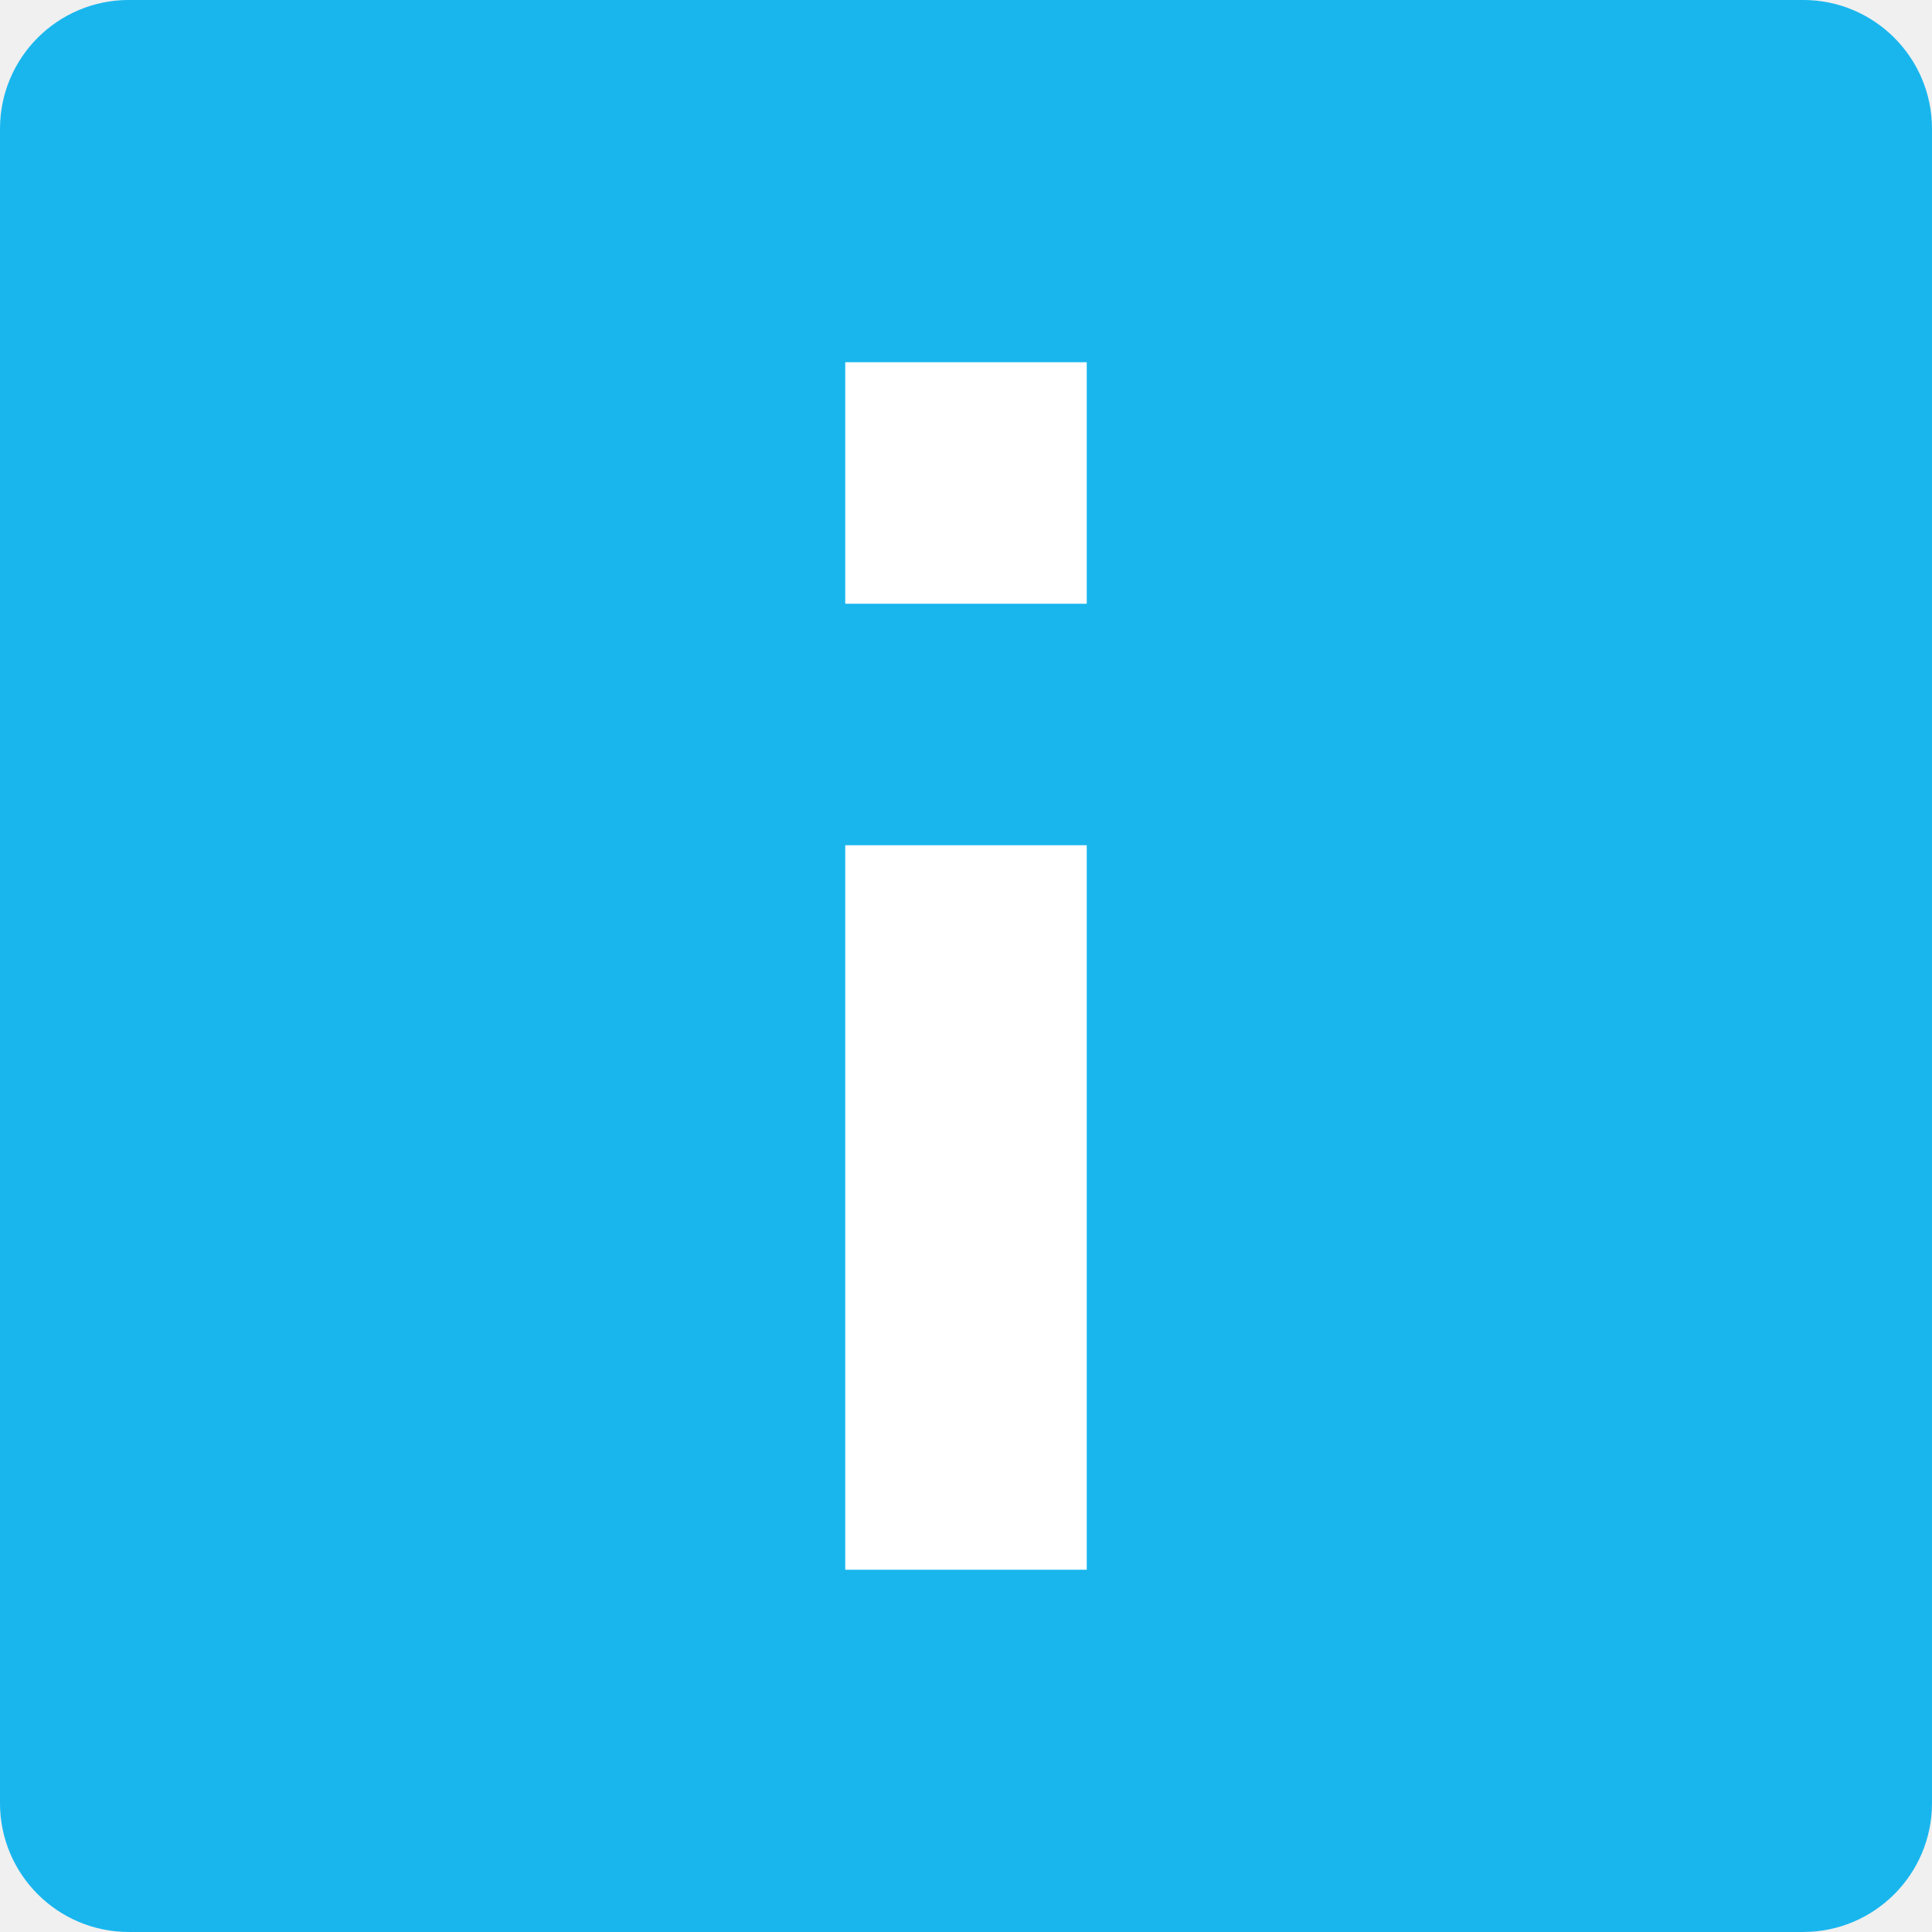
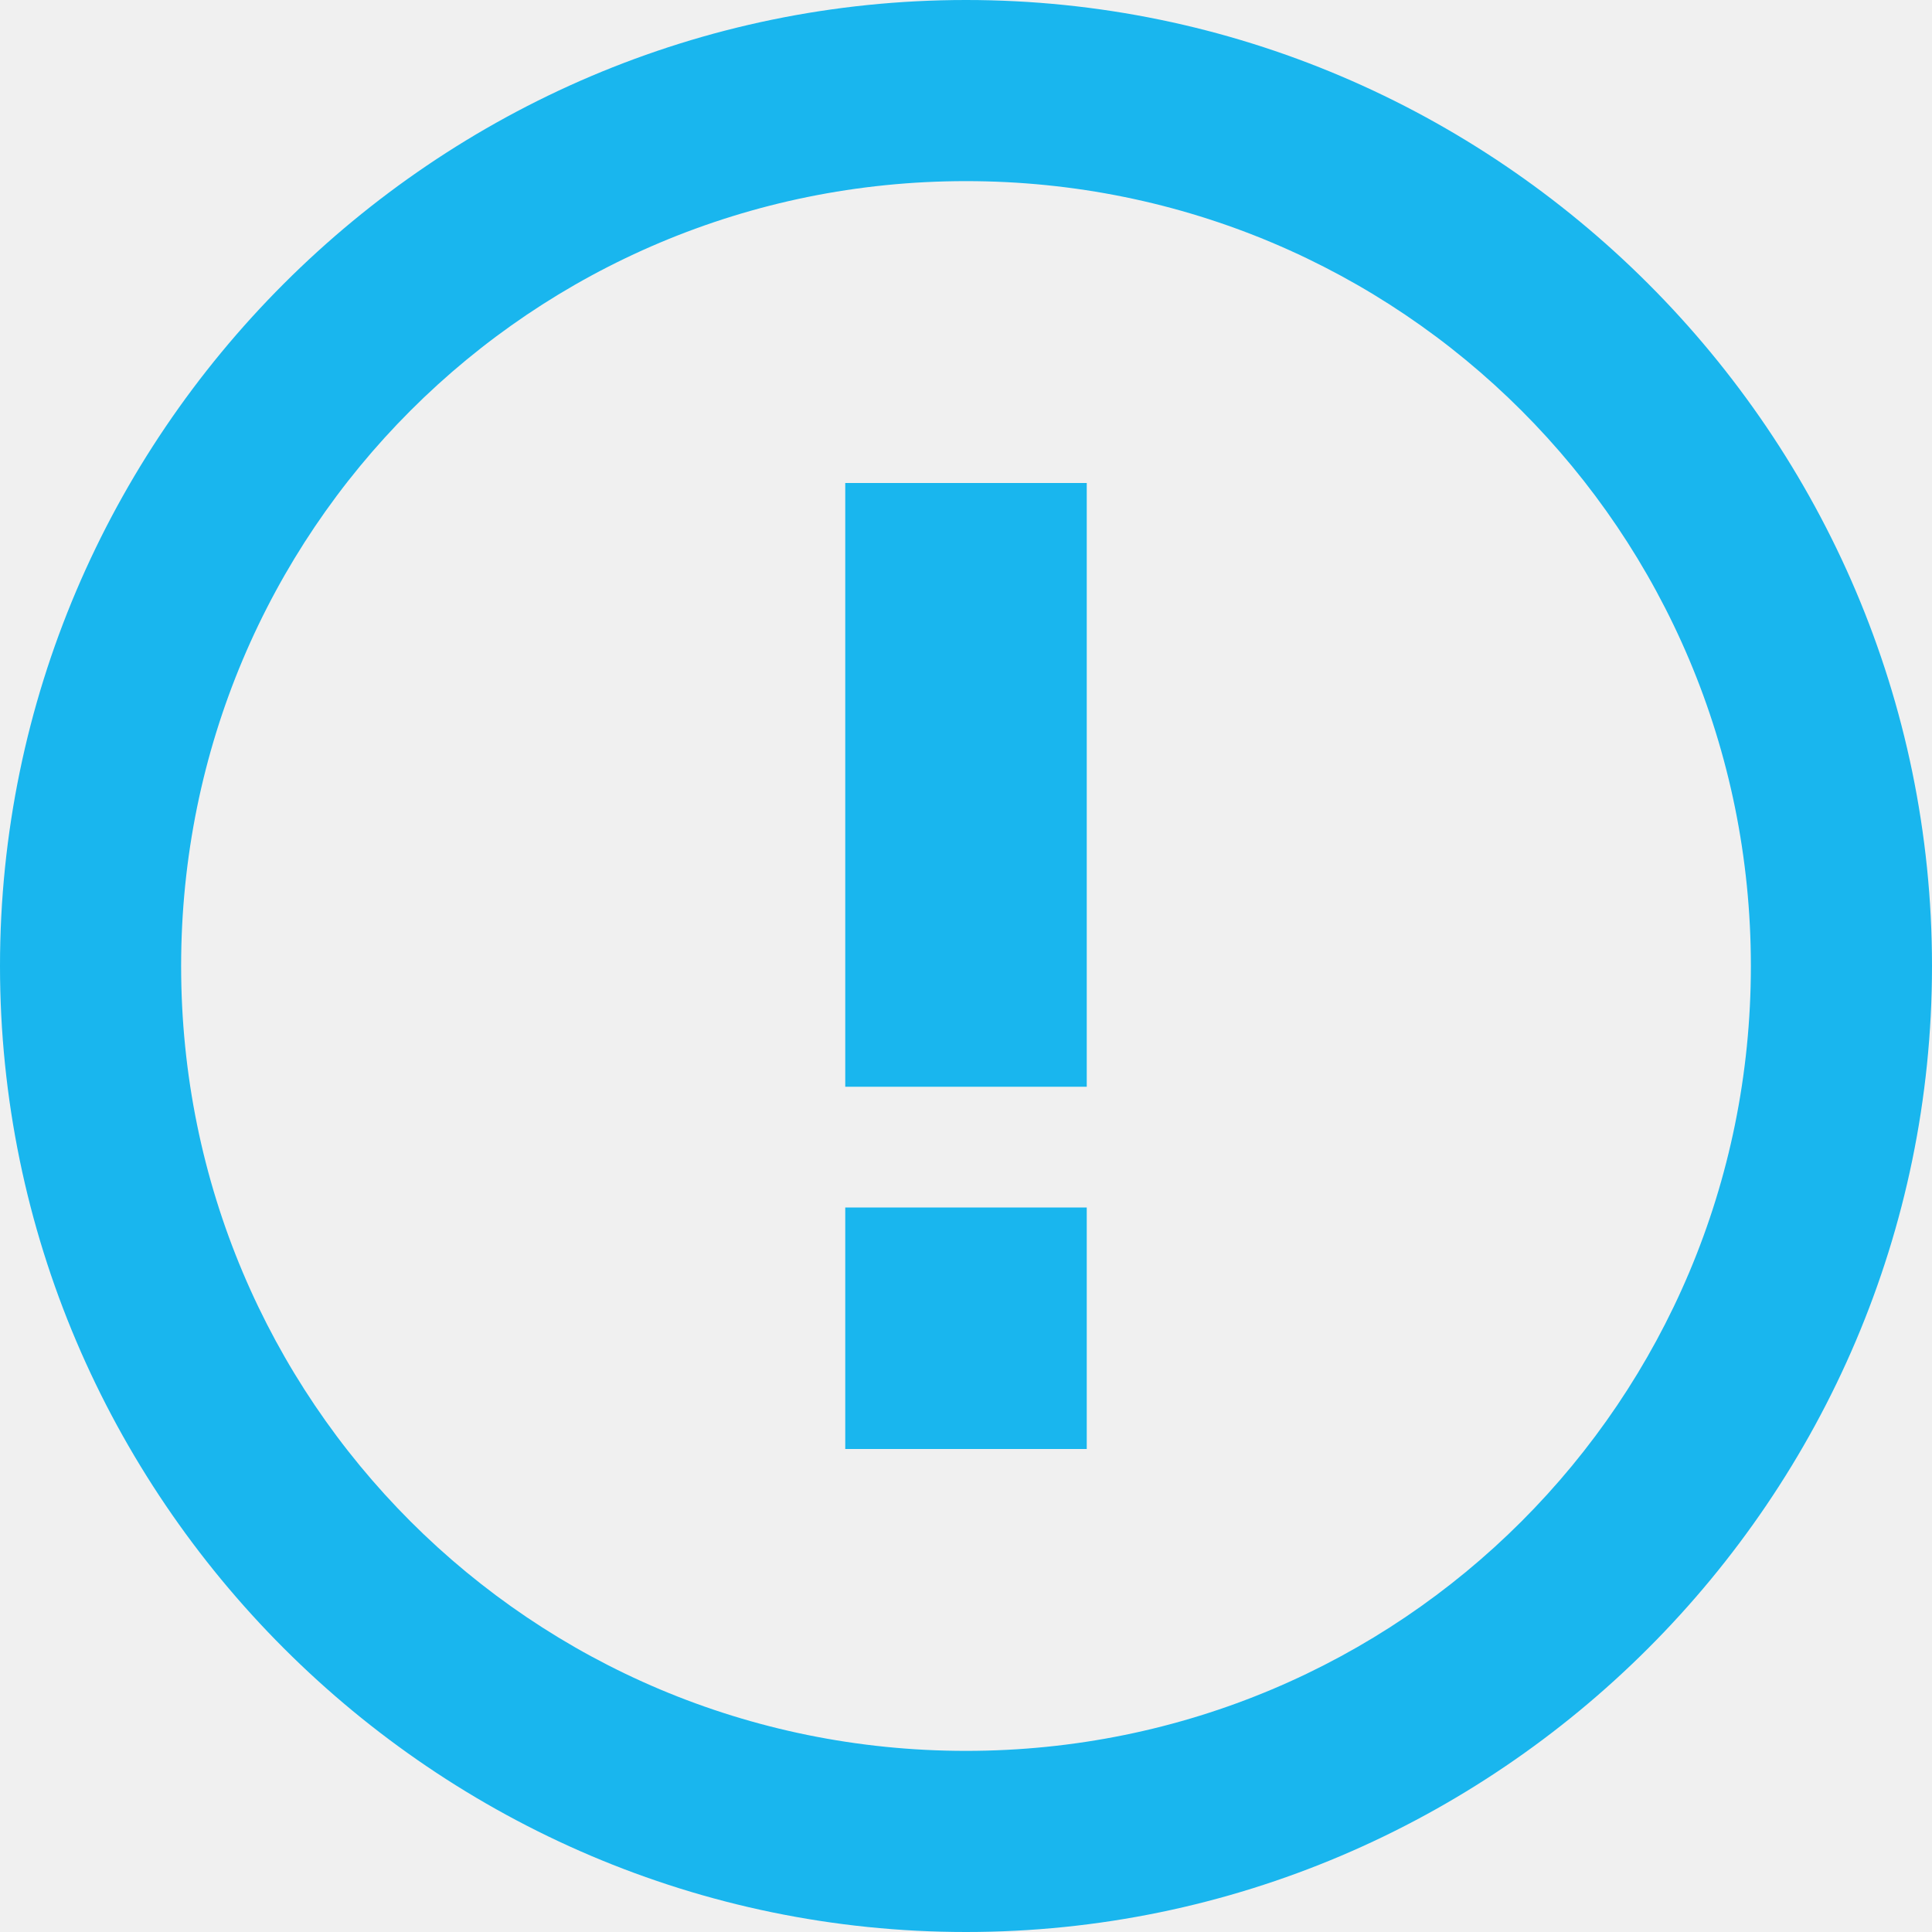
- <svg xmlns="http://www.w3.org/2000/svg" width="16" height="16" id="svg5918" version="1.1" viewBox="0 0 16 16">
-   <defs id="defs5920" />
-   <g id="layer1" transform="translate(-182.9385,-560.7201)">
-     <g style="display:inline" transform="matrix(0.6666661,0,0,0.6666667,-633.061,6.811943)" id="g5687" />
-     <g style="display:inline" id="g6413" transform="translate(-769.0615,364.3579)">
-       <rect style="color:#000000;display:inline;overflow:visible;visibility:visible;opacity:1;fill:none;fill-opacity:1;fill-rule:nonzero;stroke:none;stroke-width:1.5;stroke-linecap:butt;stroke-linejoin:miter;stroke-miterlimit:4;stroke-dasharray:1.5, 1.5;stroke-dashoffset:0.6;stroke-opacity:1;marker:none;enable-background:accumulate" id="rect6415" width="16" height="16" x="952" y="196.362" />
-       <rect style="color:#000000;display:inline;overflow:visible;visibility:visible;opacity:1;fill:#19b6ee;fill-opacity:1;fill-rule:nonzero;stroke:none;stroke-width:1;stroke-linecap:butt;stroke-linejoin:miter;stroke-miterlimit:4;stroke-dasharray:none;stroke-dashoffset:0;stroke-opacity:1;marker:none;enable-background:accumulate" id="rect4263" width="16" height="16" x="952" y="196.362" ry="1.067" />
-       <rect style="color:#000000;display:inline;overflow:visible;visibility:visible;opacity:1;fill:#ffffff;fill-opacity:1;fill-rule:nonzero;stroke:none;stroke-width:12;stroke-linecap:butt;stroke-linejoin:miter;stroke-miterlimit:4;stroke-dasharray:none;stroke-dashoffset:0;stroke-opacity:1;marker:none;enable-background:accumulate" id="rect5360" width="2" height="6" x="959" y="203.362" />
-       <rect y="199.362" x="959" height="2" width="2" id="rect5362" style="color:#000000;display:inline;overflow:visible;visibility:visible;opacity:1;fill:#ffffff;fill-opacity:1;fill-rule:nonzero;stroke:none;stroke-width:12;stroke-linecap:butt;stroke-linejoin:miter;stroke-miterlimit:4;stroke-dasharray:none;stroke-dashoffset:0;stroke-opacity:1;marker:none;enable-background:accumulate" />
+ <svg xmlns="http://www.w3.org/2000/svg" width="16px" height="16px" viewBox="0 0 16 16" version="1.1">
+   <defs />
+   <g id="Page-1" stroke="none" stroke-width="1" fill="none" fill-rule="evenodd">
+     <g id="info">
+       <g id="general-action-blue">
+         <rect id="rect5430" x="0" y="0" width="16" height="16" />
+         <g id="Group" fill="#19B6EE">
+           <path d="M8,0 C3.6,0 0,3.6 0,8 C0,12.4 3.6,16 8,16 C12.4,16 16,12.4 16,8 C16,3.6 12.4,0 8,0 L8,0 Z M8,14.5 C4.4,14.5 1.5,11.6 1.5,8 C1.5,4.4 4.4,1.5 8,1.5 C11.6,1.5 14.5,4.4 14.5,8 C14.5,11.6 11.6,14.5 8,14.5 L8,14.5 Z" id="Shape" />
+           <rect id="Rectangle-path" x="7" y="10" width="2" height="2" />
+           <rect id="Rectangle-path" x="7" y="4" width="2" height="5" />
+         </g>
+       </g>
    </g>
  </g>
</svg>
